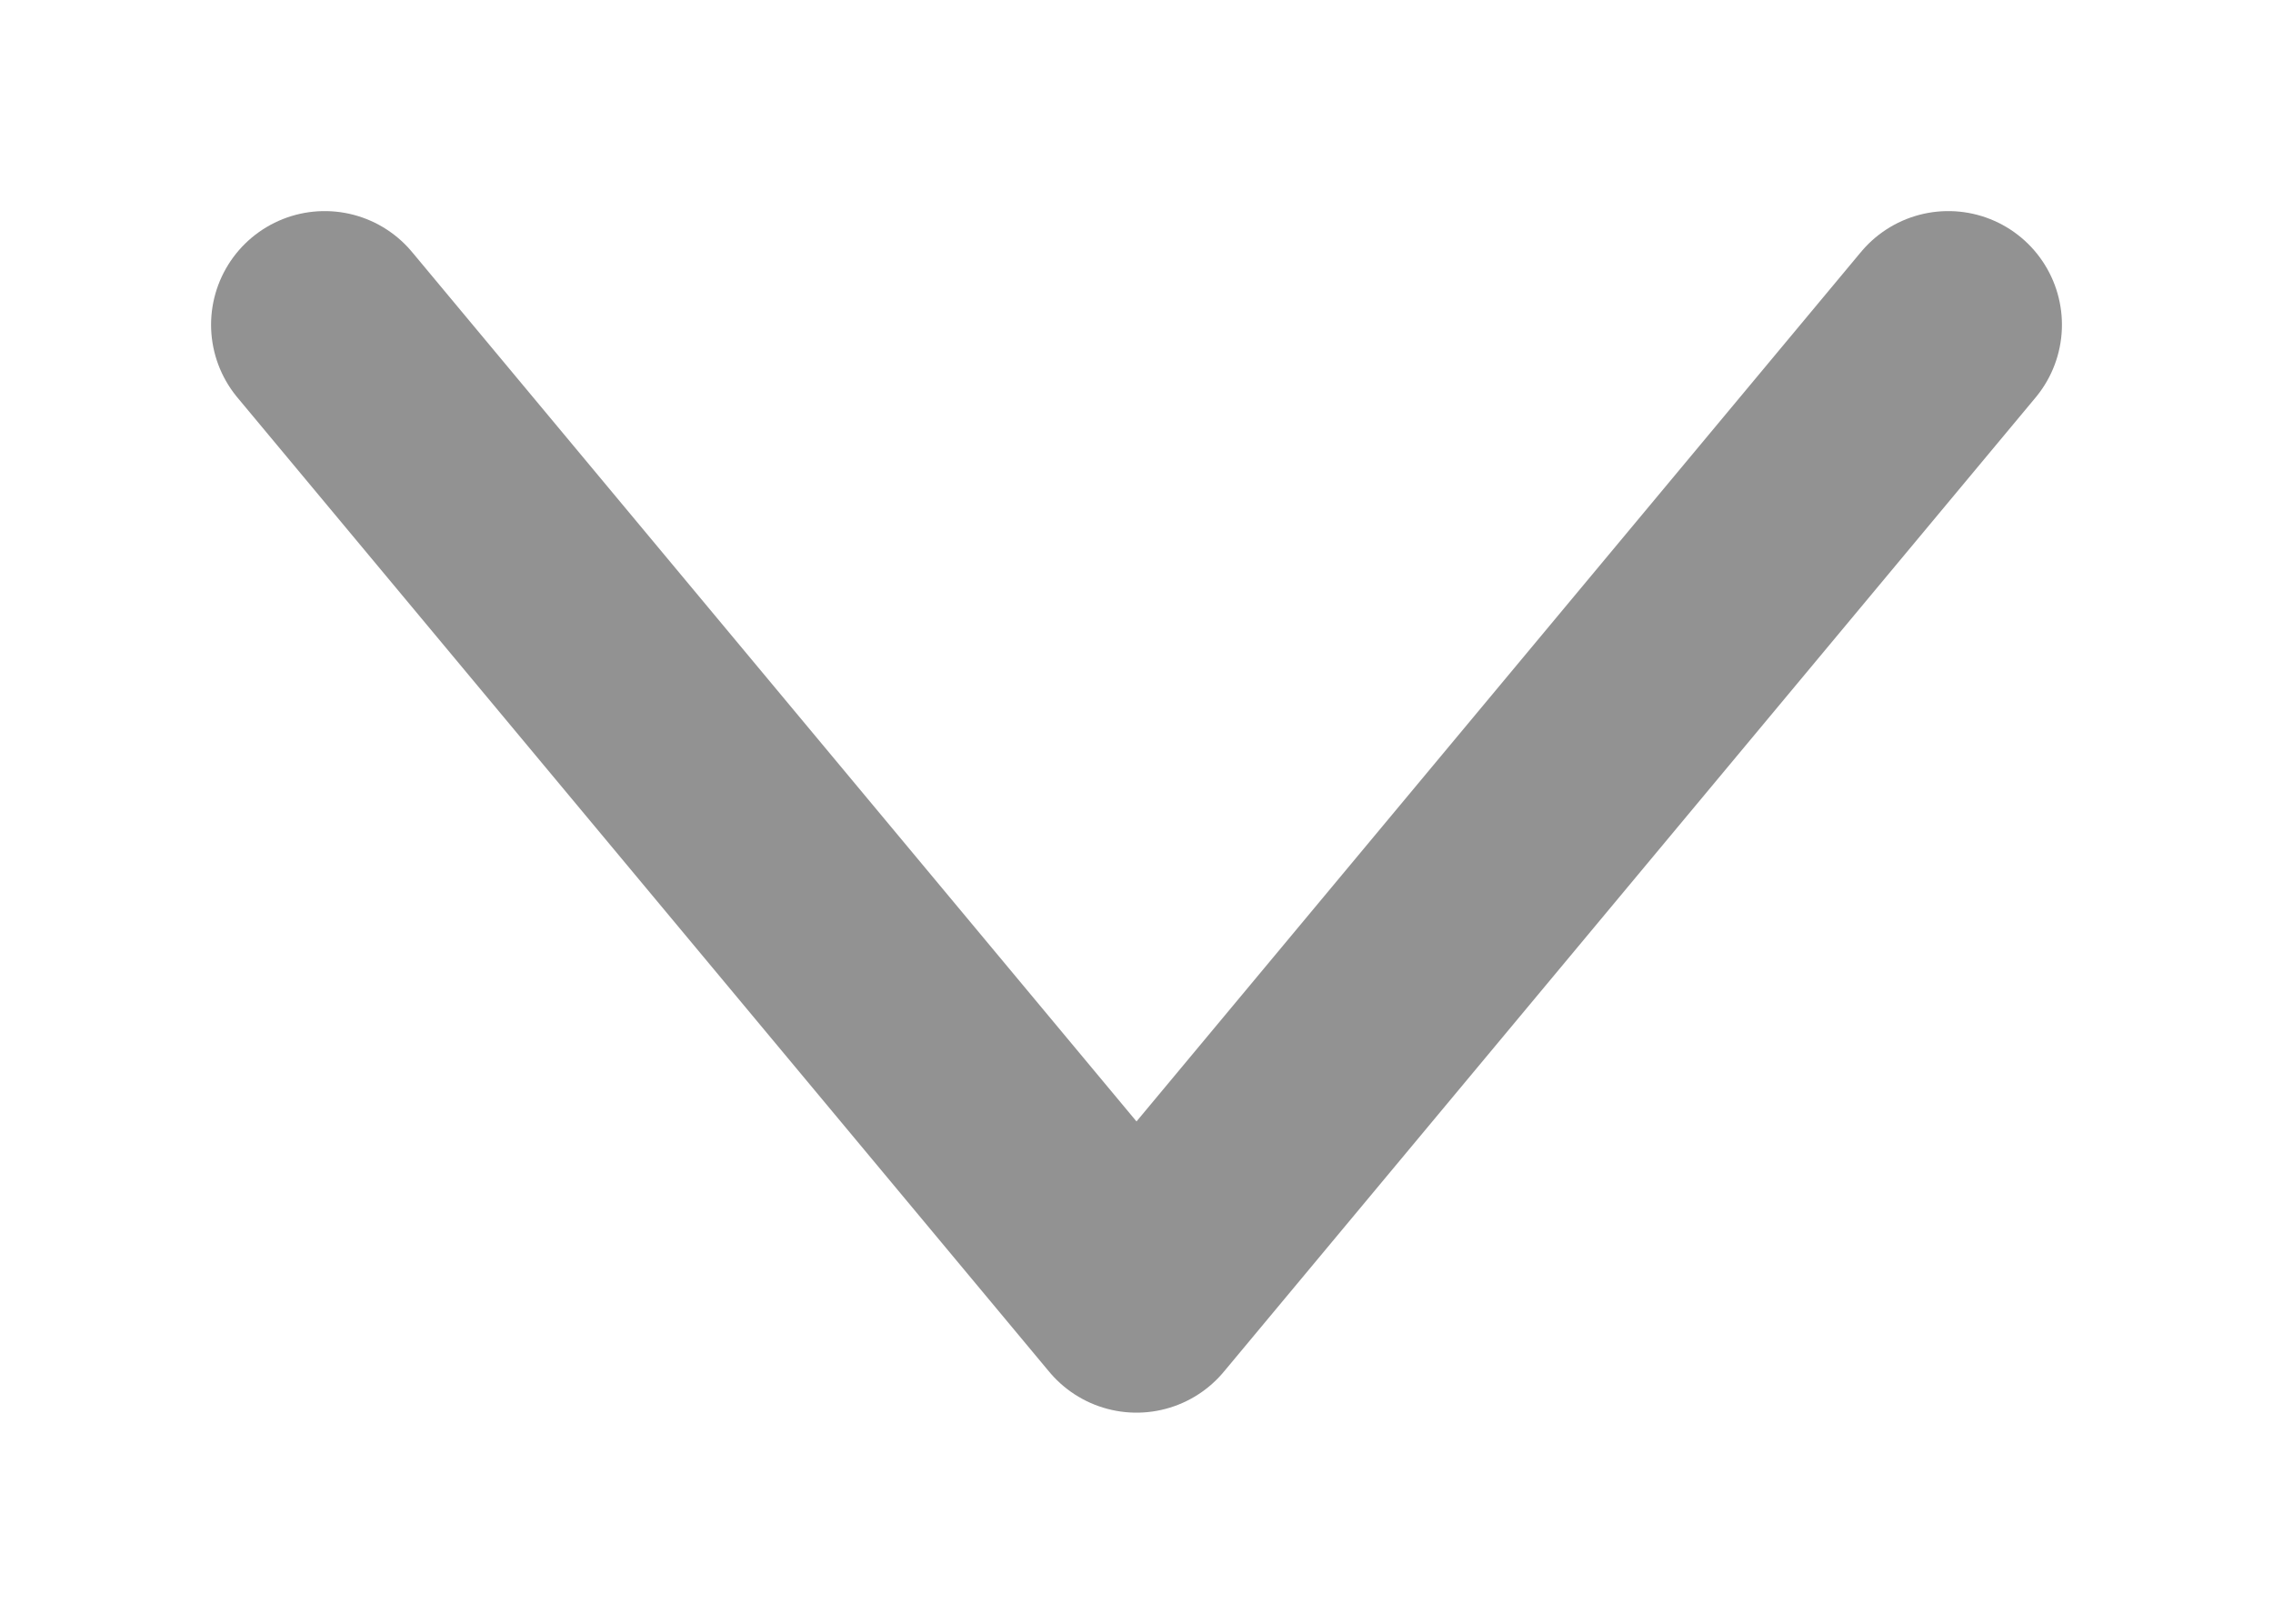
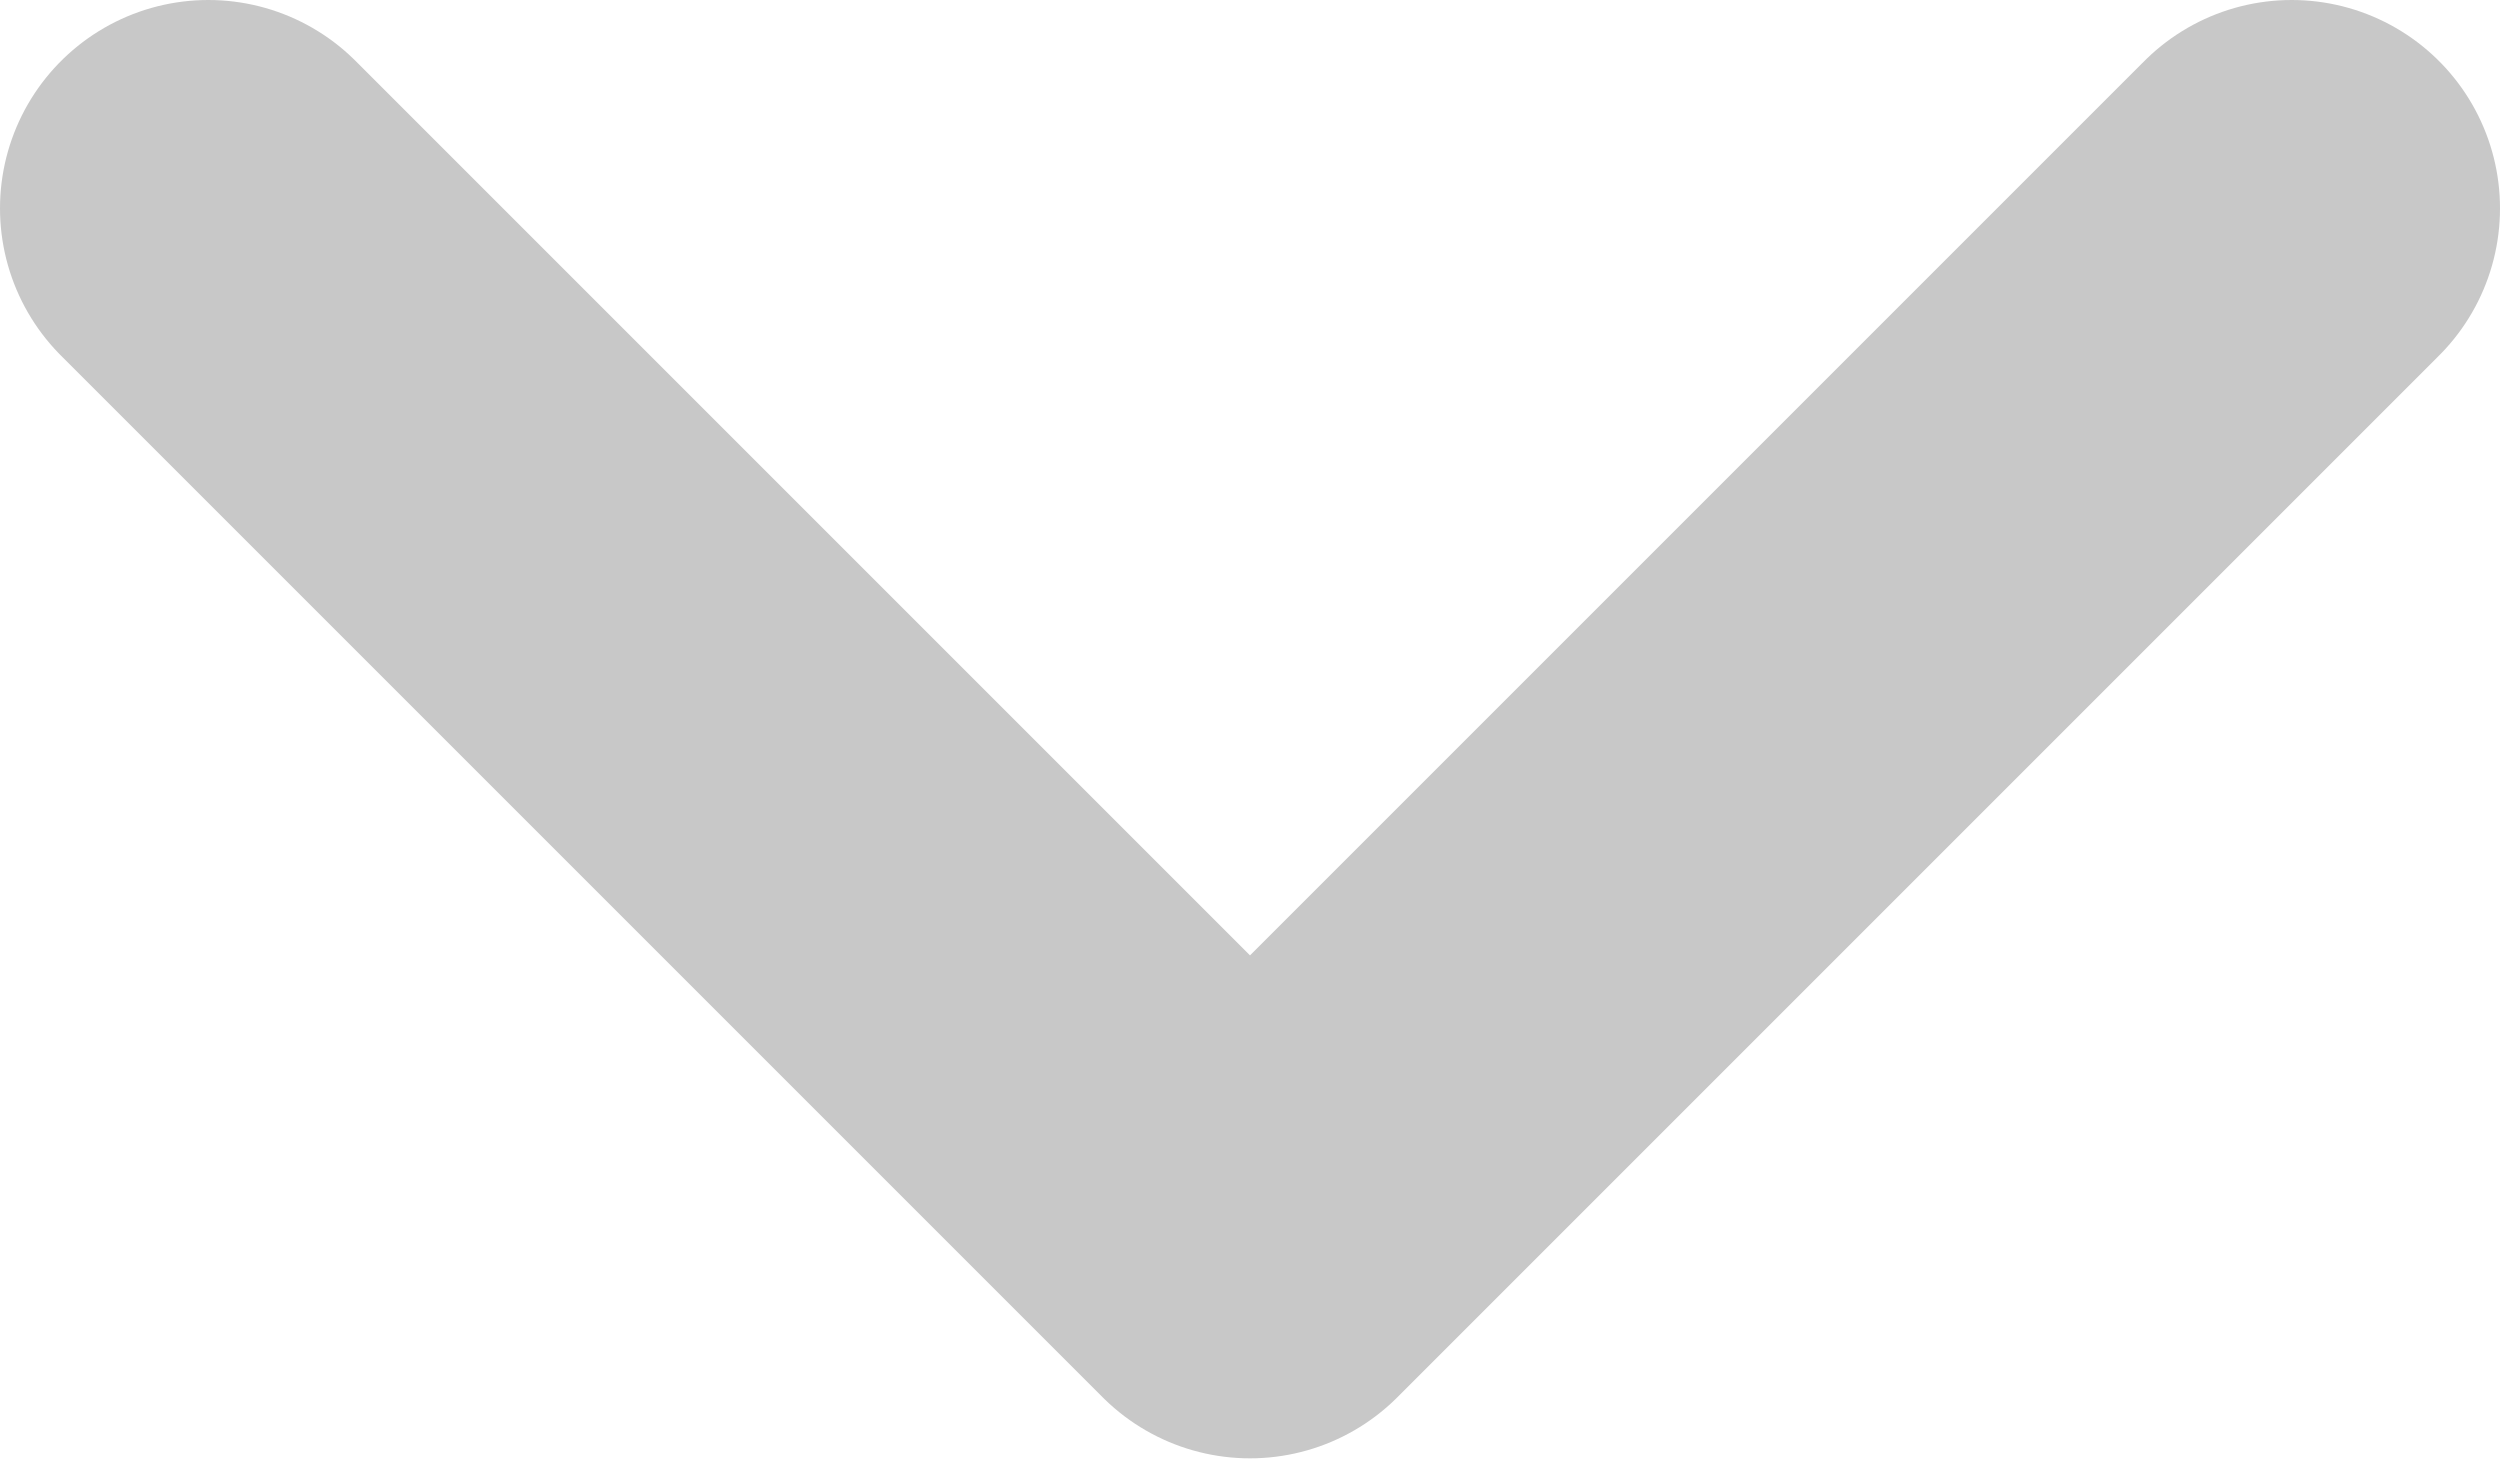
- <svg xmlns="http://www.w3.org/2000/svg" width="7" height="5" viewBox="0 0 7 5" fill="none">
-   <path d="M1 1L3.5 4L6 1" stroke="#929292" stroke-width="0.7" stroke-linecap="round" stroke-linejoin="round" />
+ <svg xmlns="http://www.w3.org/2000/svg" width="12" height="7" viewBox="0 0 12 7" fill="none">
+   <path d="M11 1L6 6L1 1" stroke="#C8C8C8" stroke-width="2" stroke-linecap="round" stroke-linejoin="round" />
</svg>
